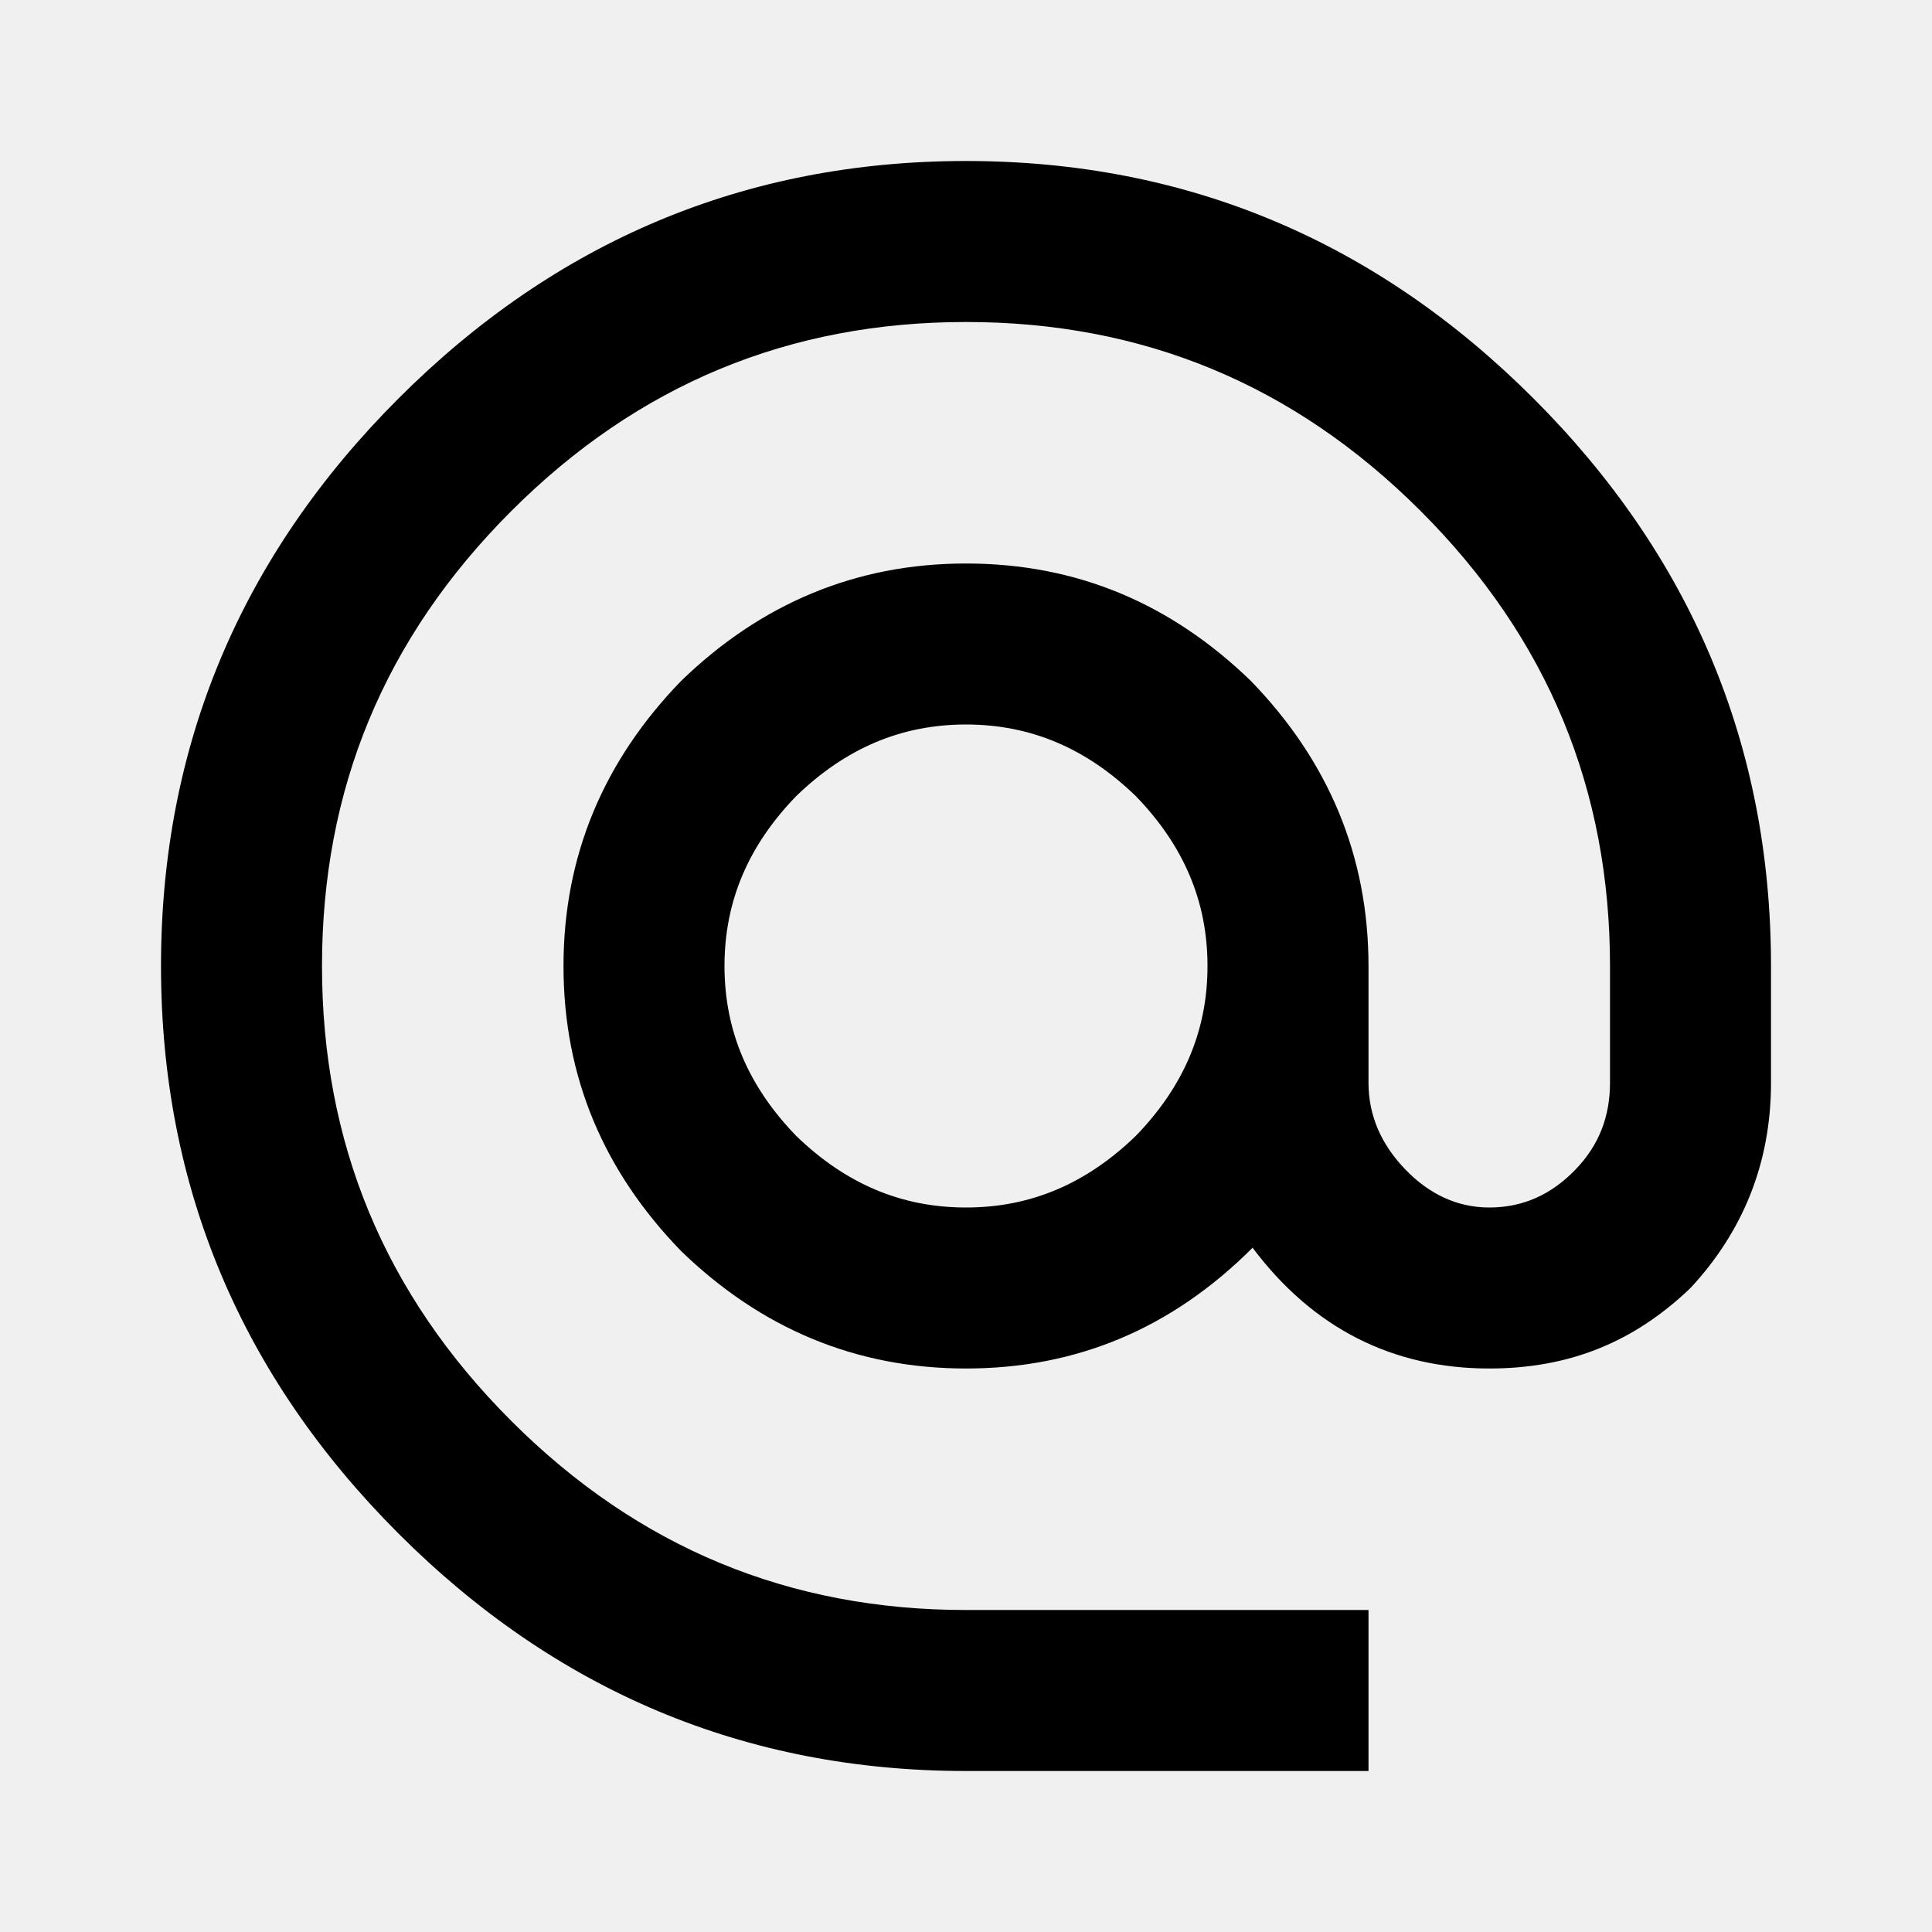
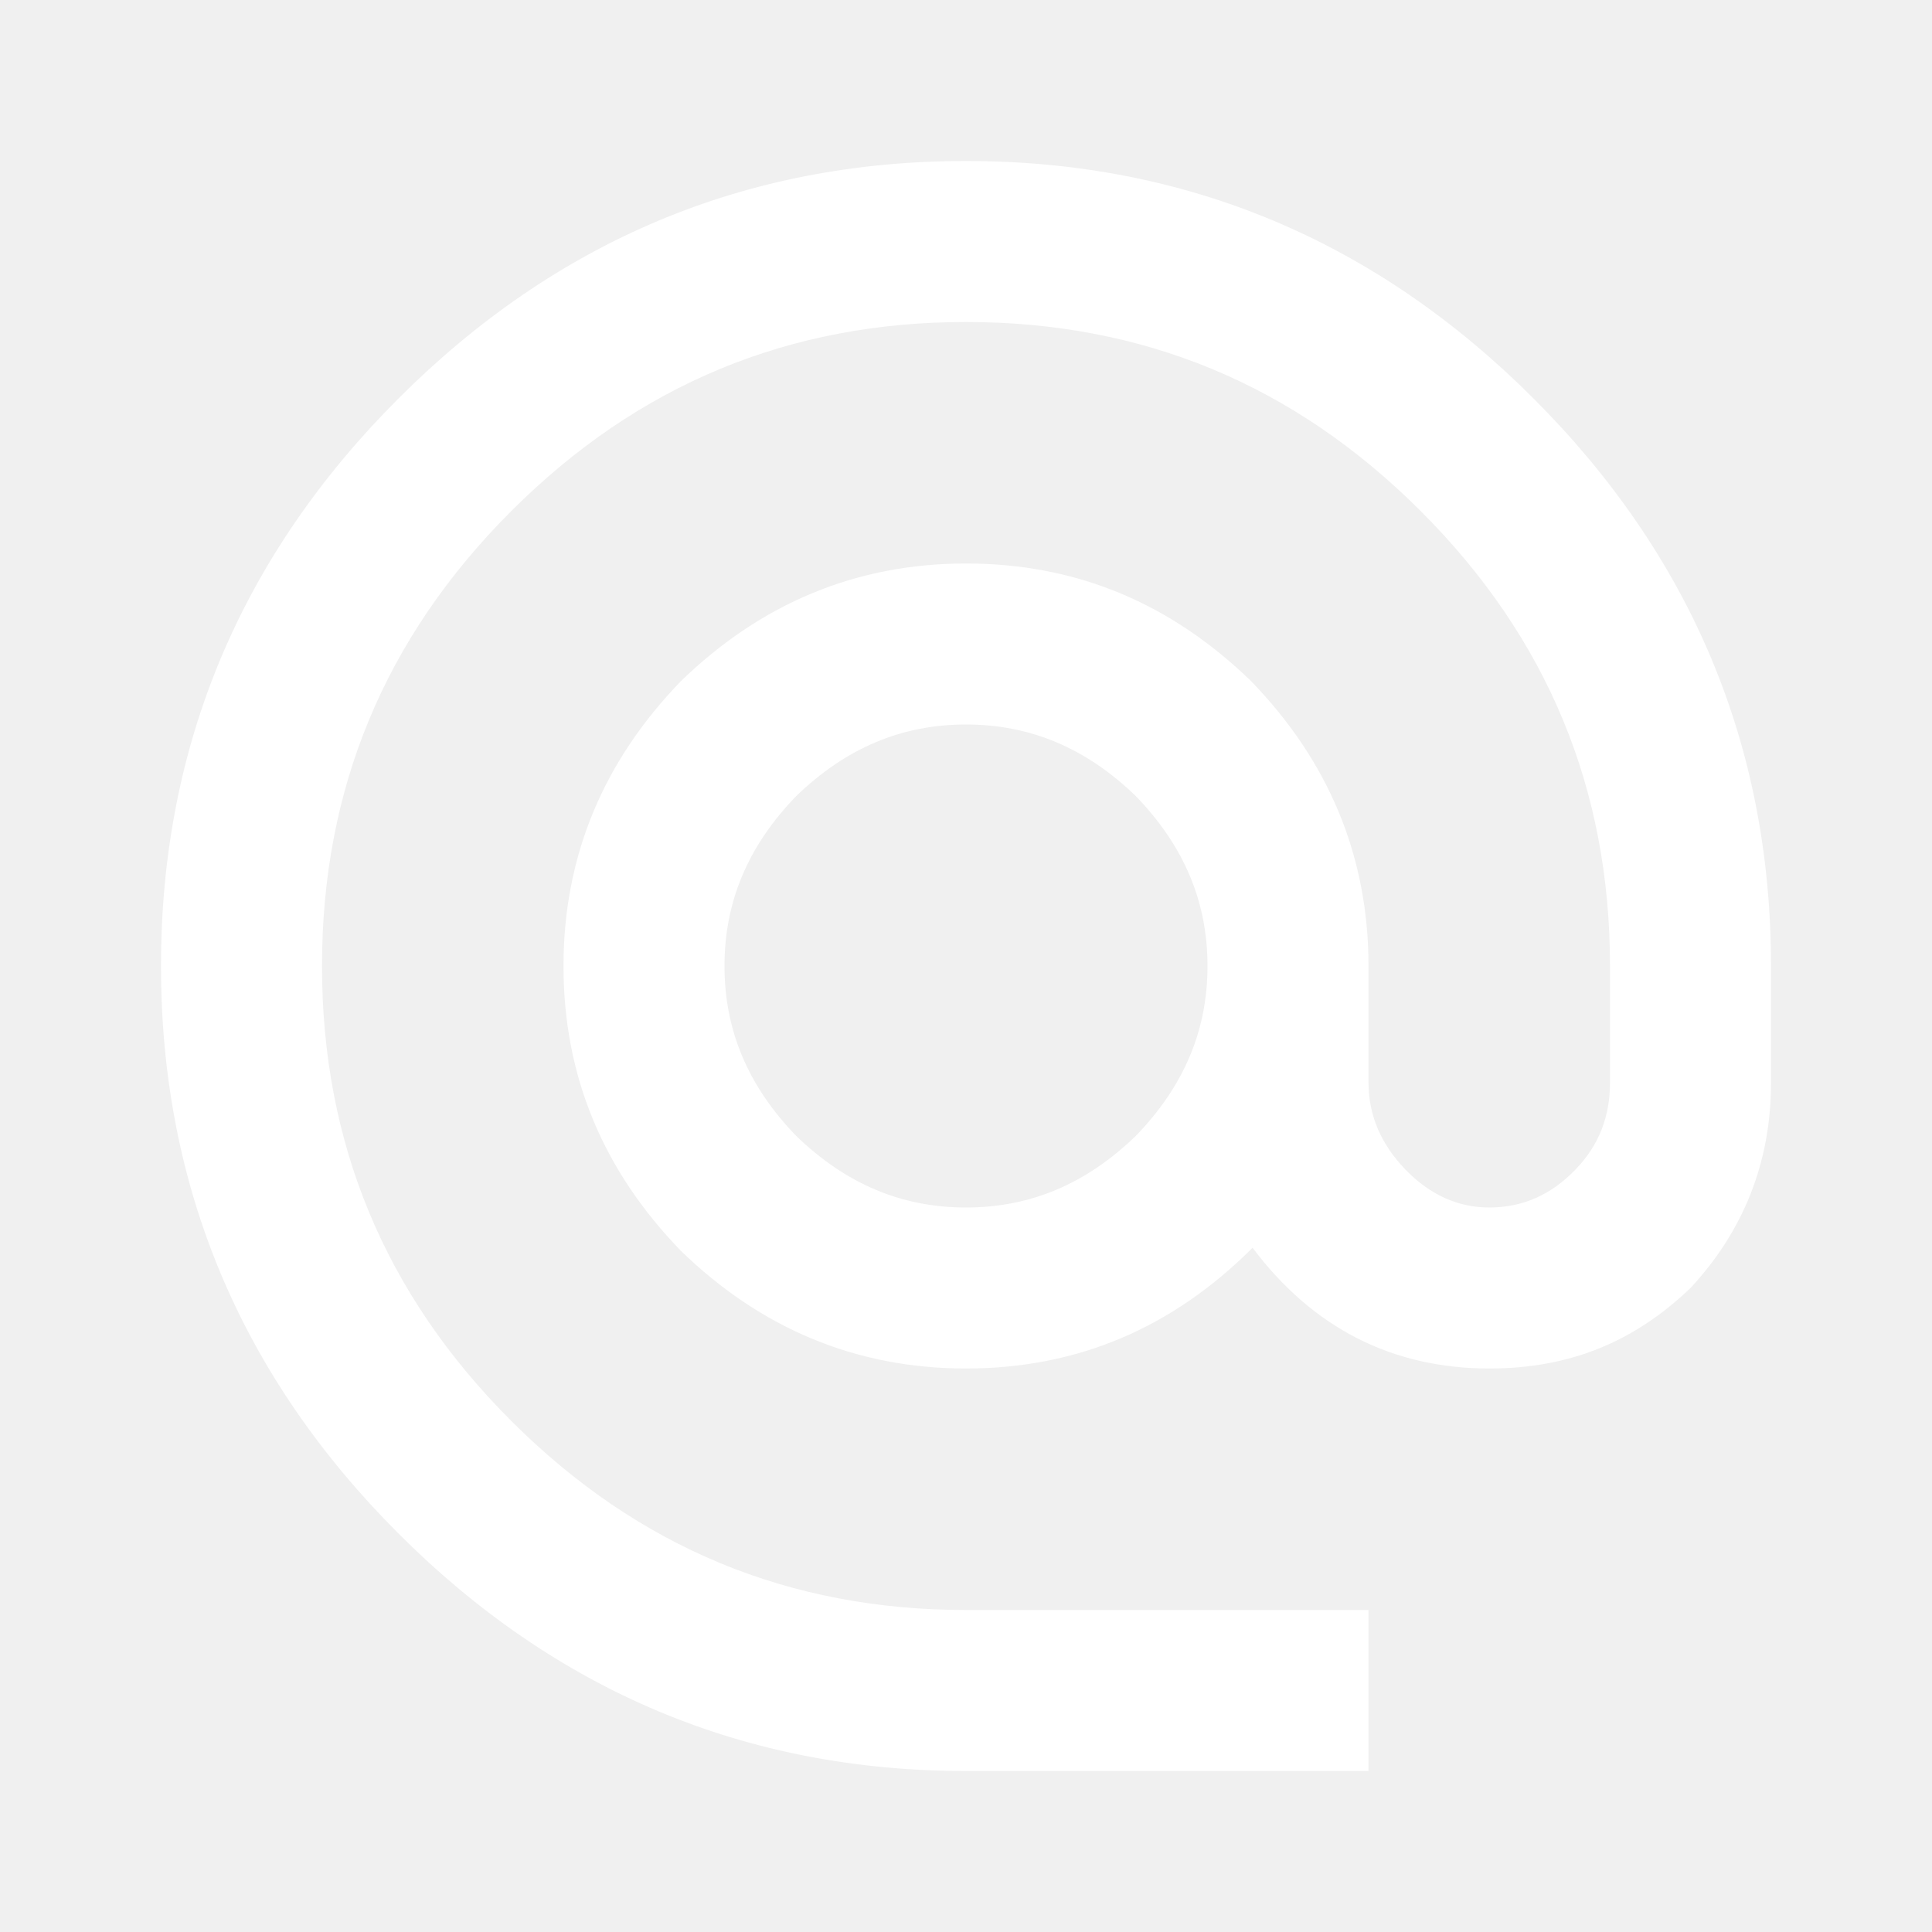
- <svg xmlns="http://www.w3.org/2000/svg" version="1.1" width="24" height="24" viewBox="0 0 24 24">
+ <svg xmlns="http://www.w3.org/2000/svg" version="1.1" width="24" height="24" viewBox="0 0 24 24" style="fill: white">
  <path d="M12,15C12.81,15 13.5,14.7 14.11,14.11C14.7,13.5 15,12.81 15,12C15,11.19 14.7,10.5 14.11,9.89C13.5,9.3 12.81,9 12,9C11.19,9 10.5,9.3 9.89,9.89C9.3,10.5 9,11.19 9,12C9,12.81 9.3,13.5 9.89,14.11C10.5,14.7 11.19,15 12,15M12,2C14.75,2 17.1,3 19.05,4.95C21,6.9 22,9.25 22,12V13.45C22,14.45 21.65,15.3 21,16C20.3,16.67 19.5,17 18.5,17C17.3,17 16.31,16.5 15.56,15.5C14.56,16.5 13.38,17 12,17C10.63,17 9.45,16.5 8.46,15.54C7.5,14.55 7,13.38 7,12C7,10.63 7.5,9.45 8.46,8.46C9.45,7.5 10.63,7 12,7C13.38,7 14.55,7.5 15.54,8.46C16.5,9.45 17,10.63 17,12V13.45C17,13.86 17.16,14.22 17.46,14.53C17.76,14.84 18.11,15 18.5,15C18.92,15 19.27,14.84 19.57,14.53C19.87,14.22 20,13.86 20,13.45V12C20,9.81 19.23,7.93 17.65,6.35C16.07,4.77 14.19,4 12,4C9.81,4 7.93,4.77 6.35,6.35C4.77,7.93 4,9.81 4,12C4,14.19 4.77,16.07 6.35,17.65C7.93,19.23 9.81,20 12,20H17V22H12C9.25,22 6.9,21 4.95,19.05C3,17.1 2,14.75 2,12C2,9.25 3,6.9 4.95,4.95C6.9,3 9.25,2 12,2Z" />
</svg>
